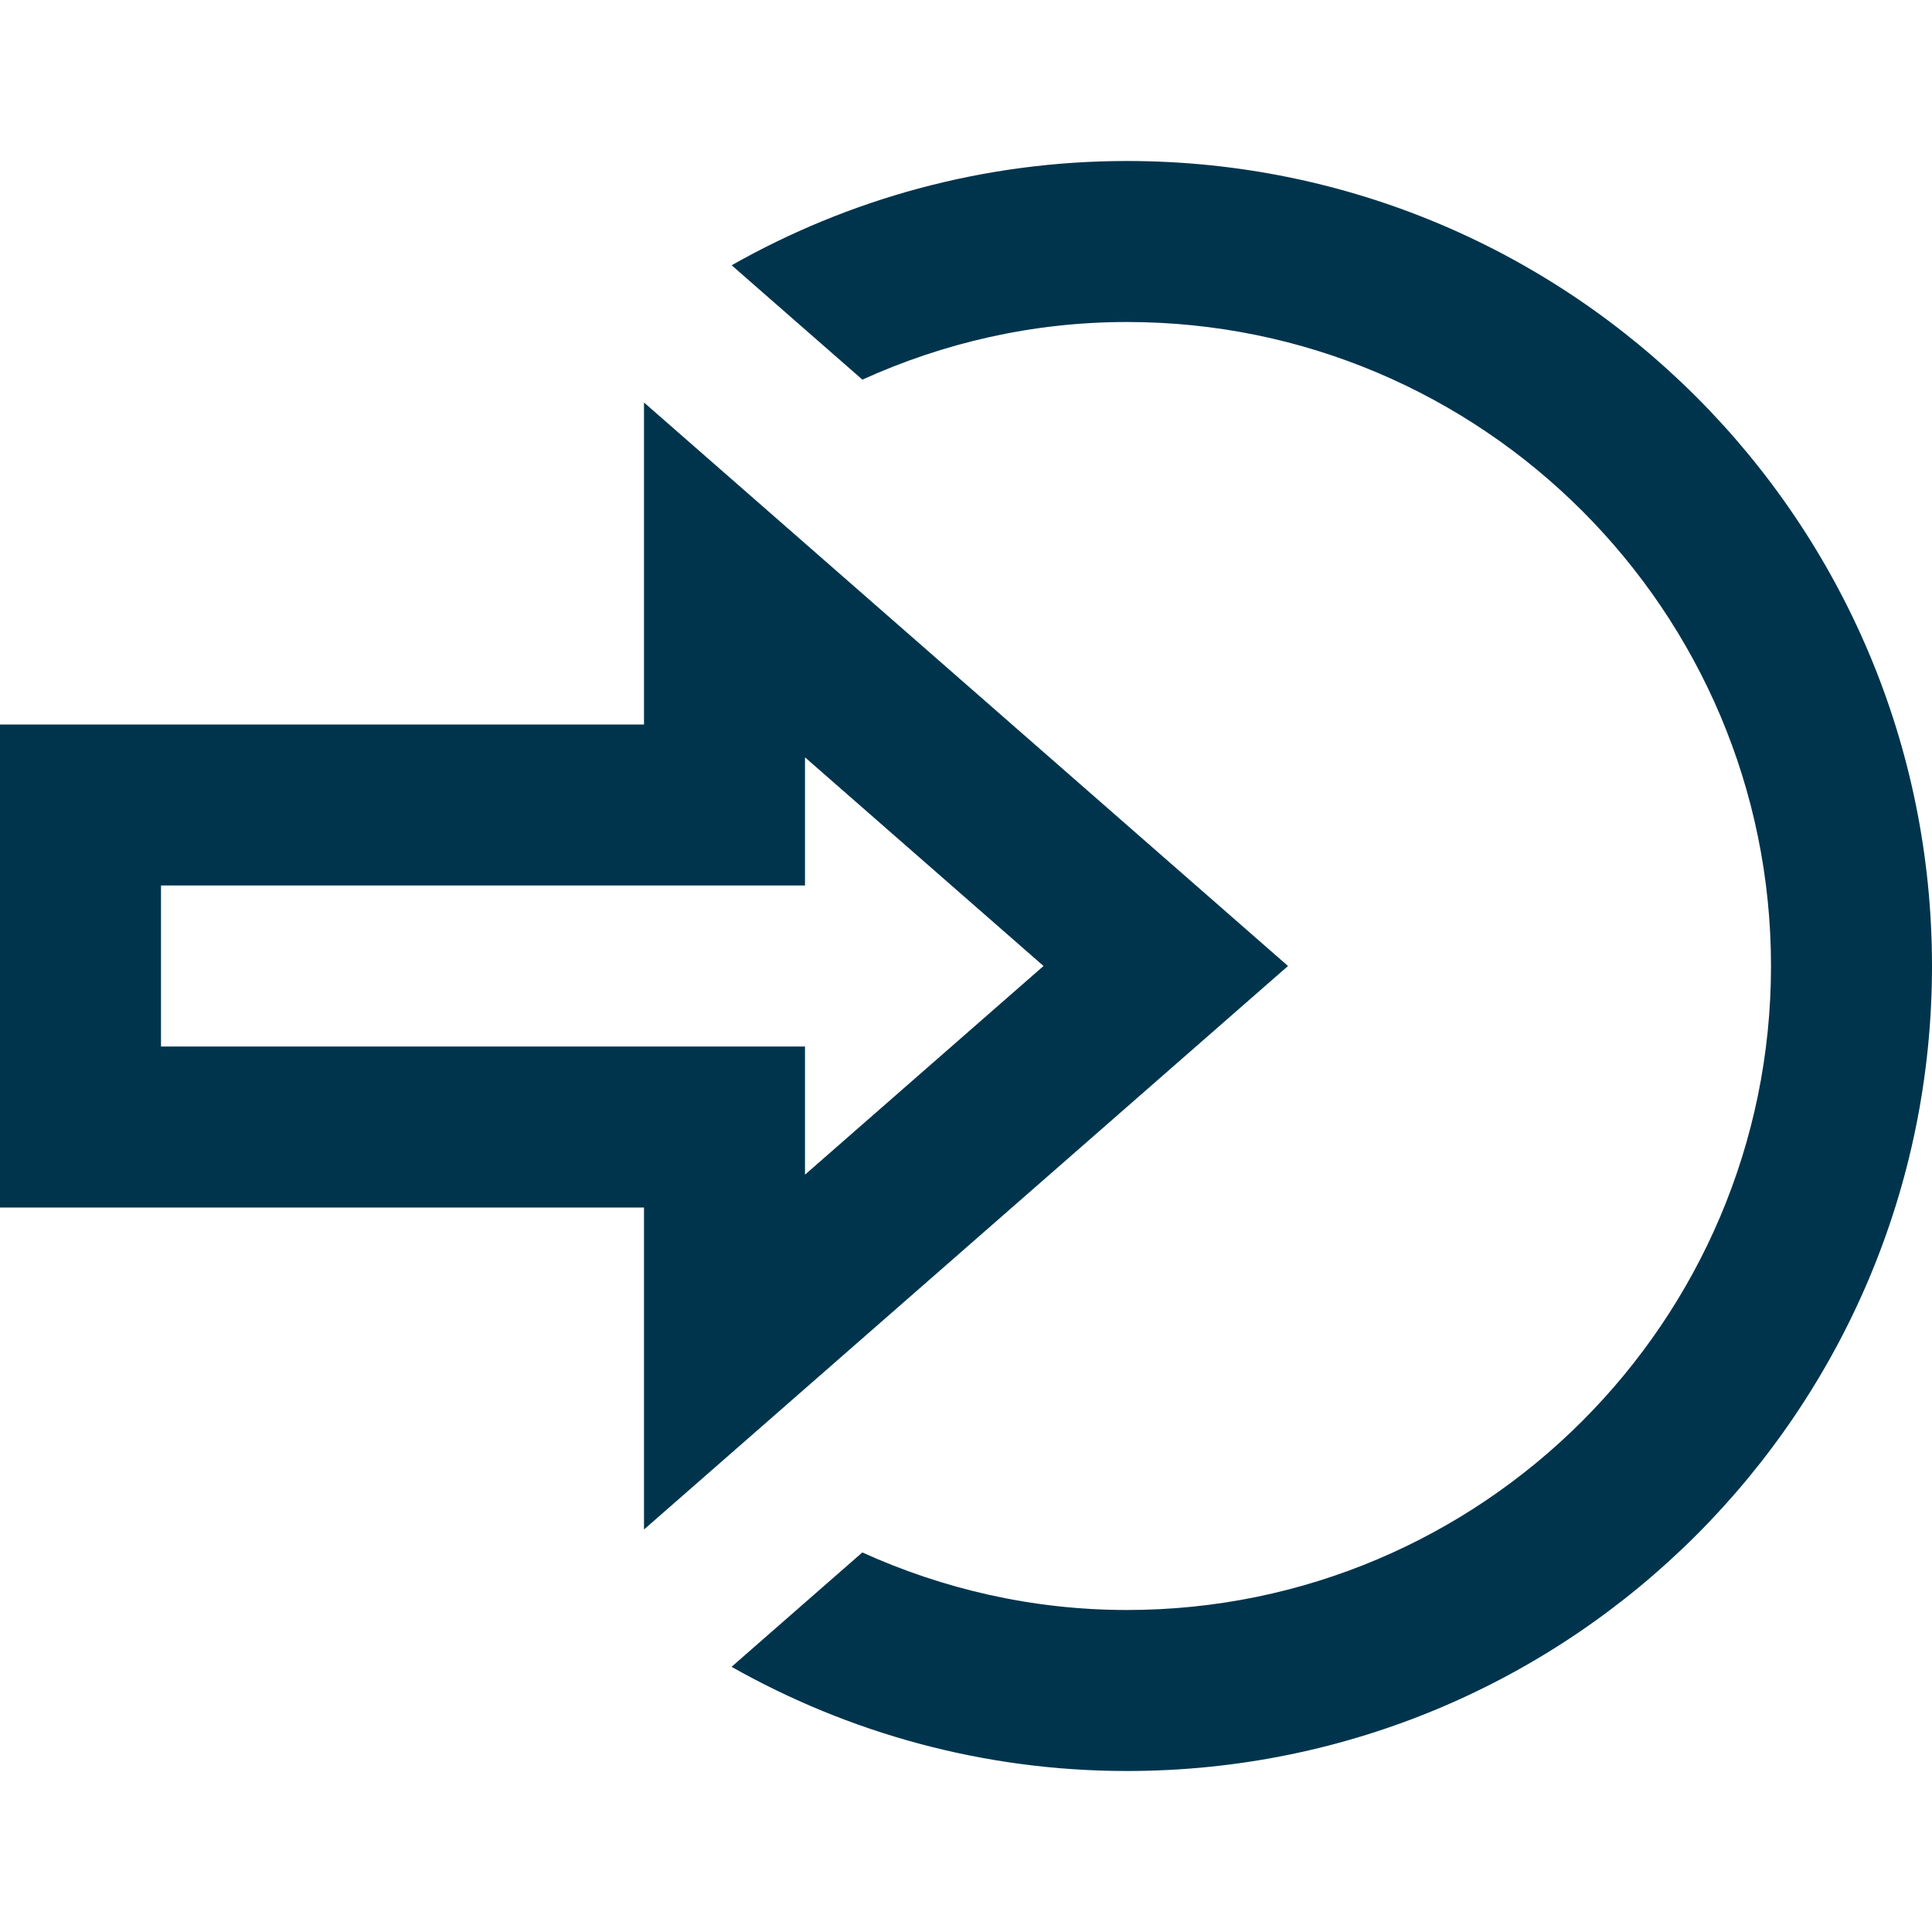
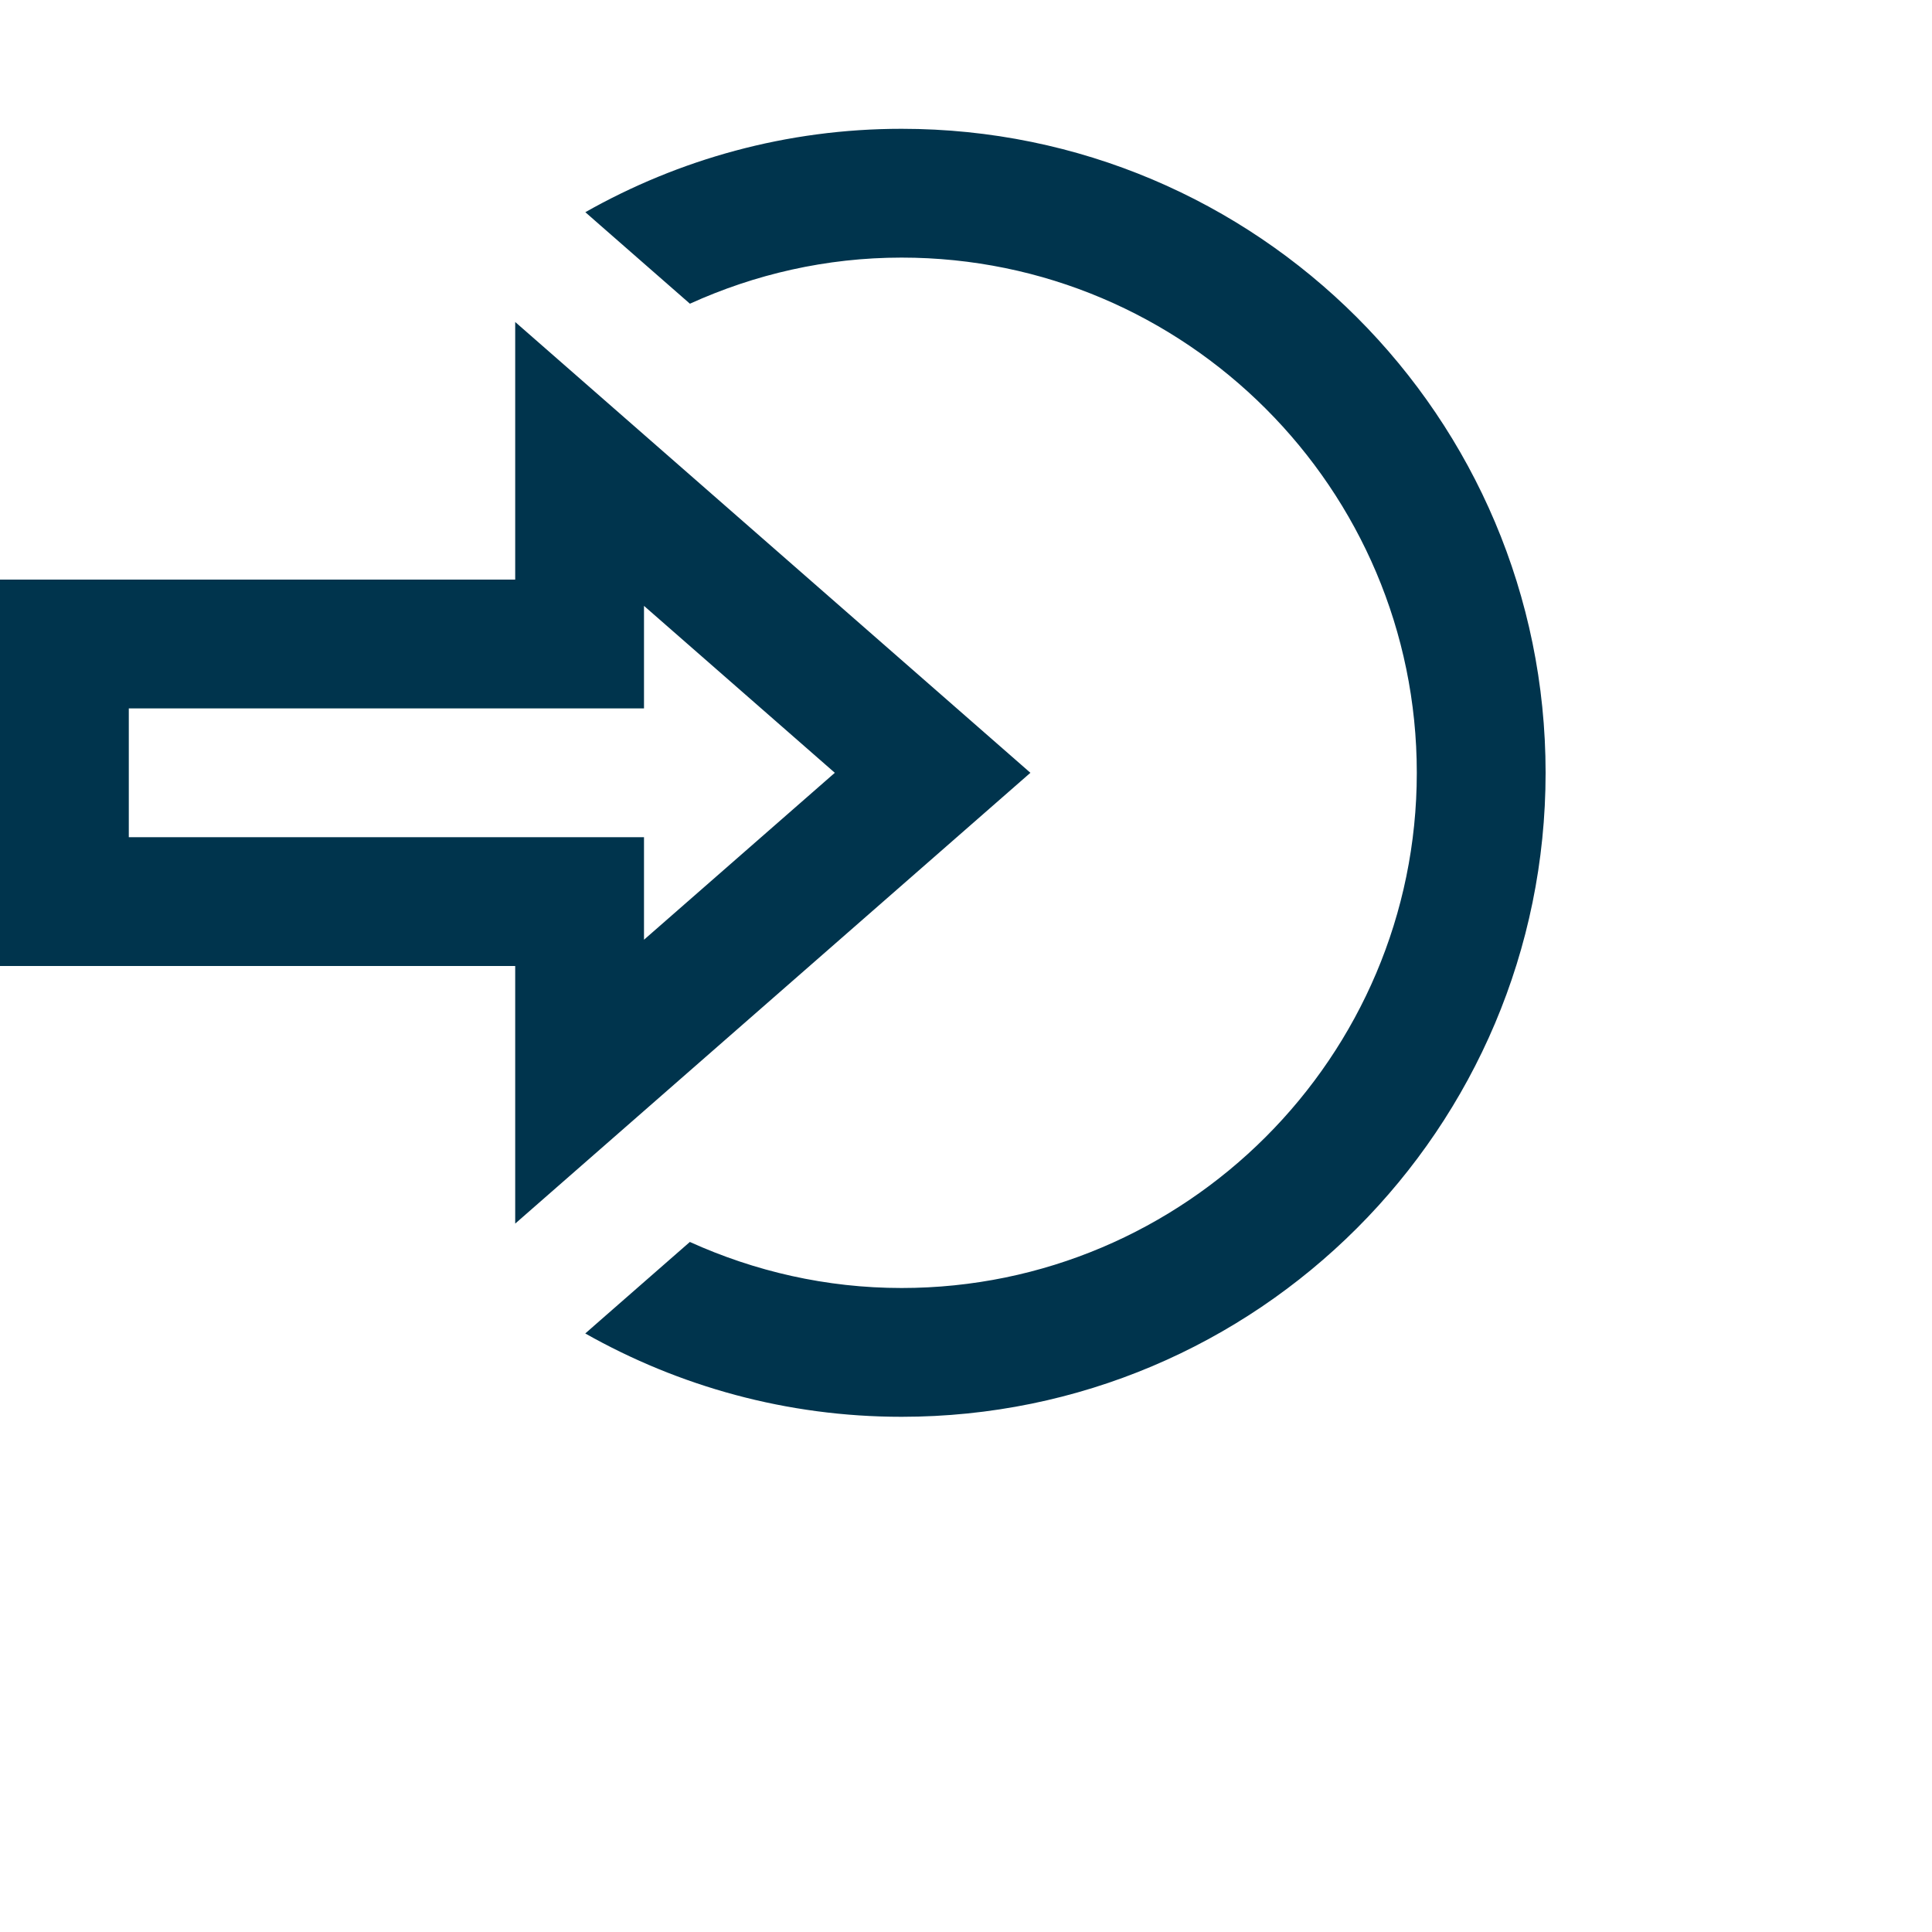
- <svg xmlns="http://www.w3.org/2000/svg" width="30px" fill="#00344d" viewBox="0 0 24 24">
+ <svg xmlns="http://www.w3.org/2000/svg" width="30px" height="30px" fill="#00344d" viewBox="0 0 30 30">
  <path d="M10 9.408l2.963 2.592-2.963 2.592v-1.592h-8v-2h8v-1.592zm-2-4.408v4h-8v6h8v4l8-7-8-7zm6-3c-1.787 0-3.46.474-4.911 1.295l.228.2 1.396 1.221c1.004-.456 2.114-.716 3.287-.716 4.411 0 8 3.589 8 8s-3.589 8-8 8c-1.173 0-2.283-.26-3.288-.715l-1.396 1.221-.228.2c1.452.82 3.125 1.294 4.912 1.294 5.522 0 10-4.477 10-10s-4.478-10-10-10z" />
</svg>
